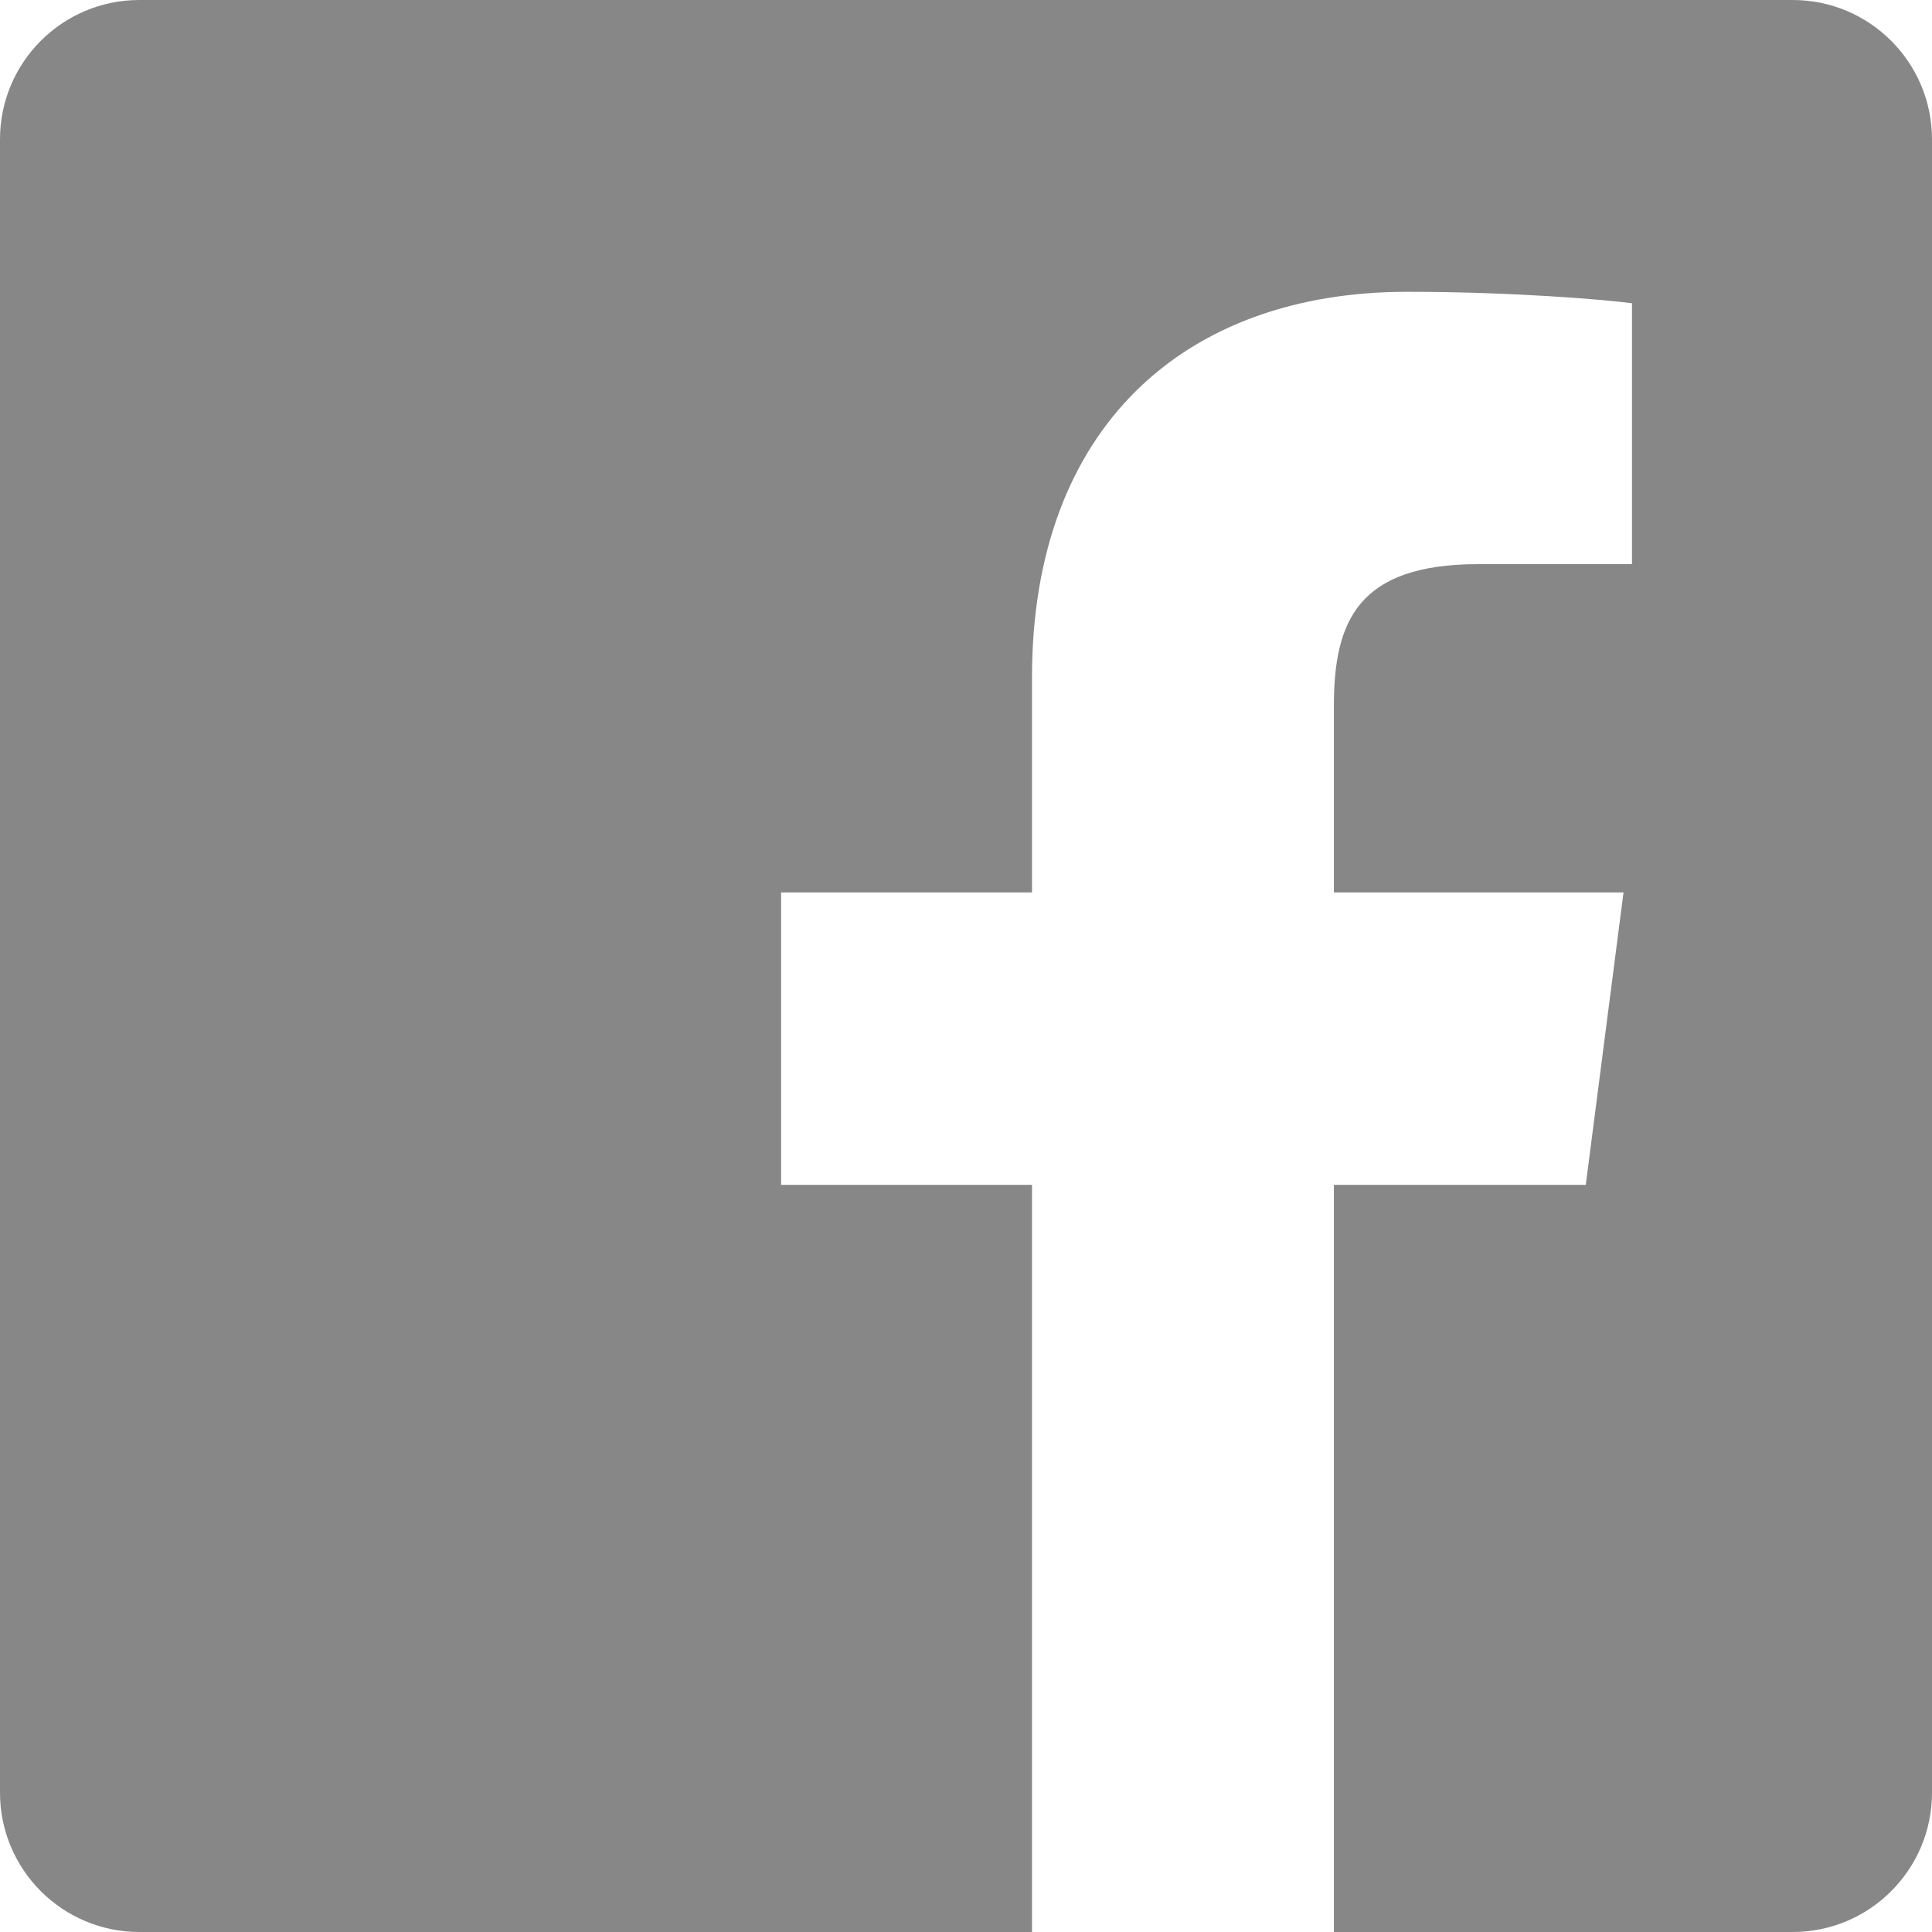
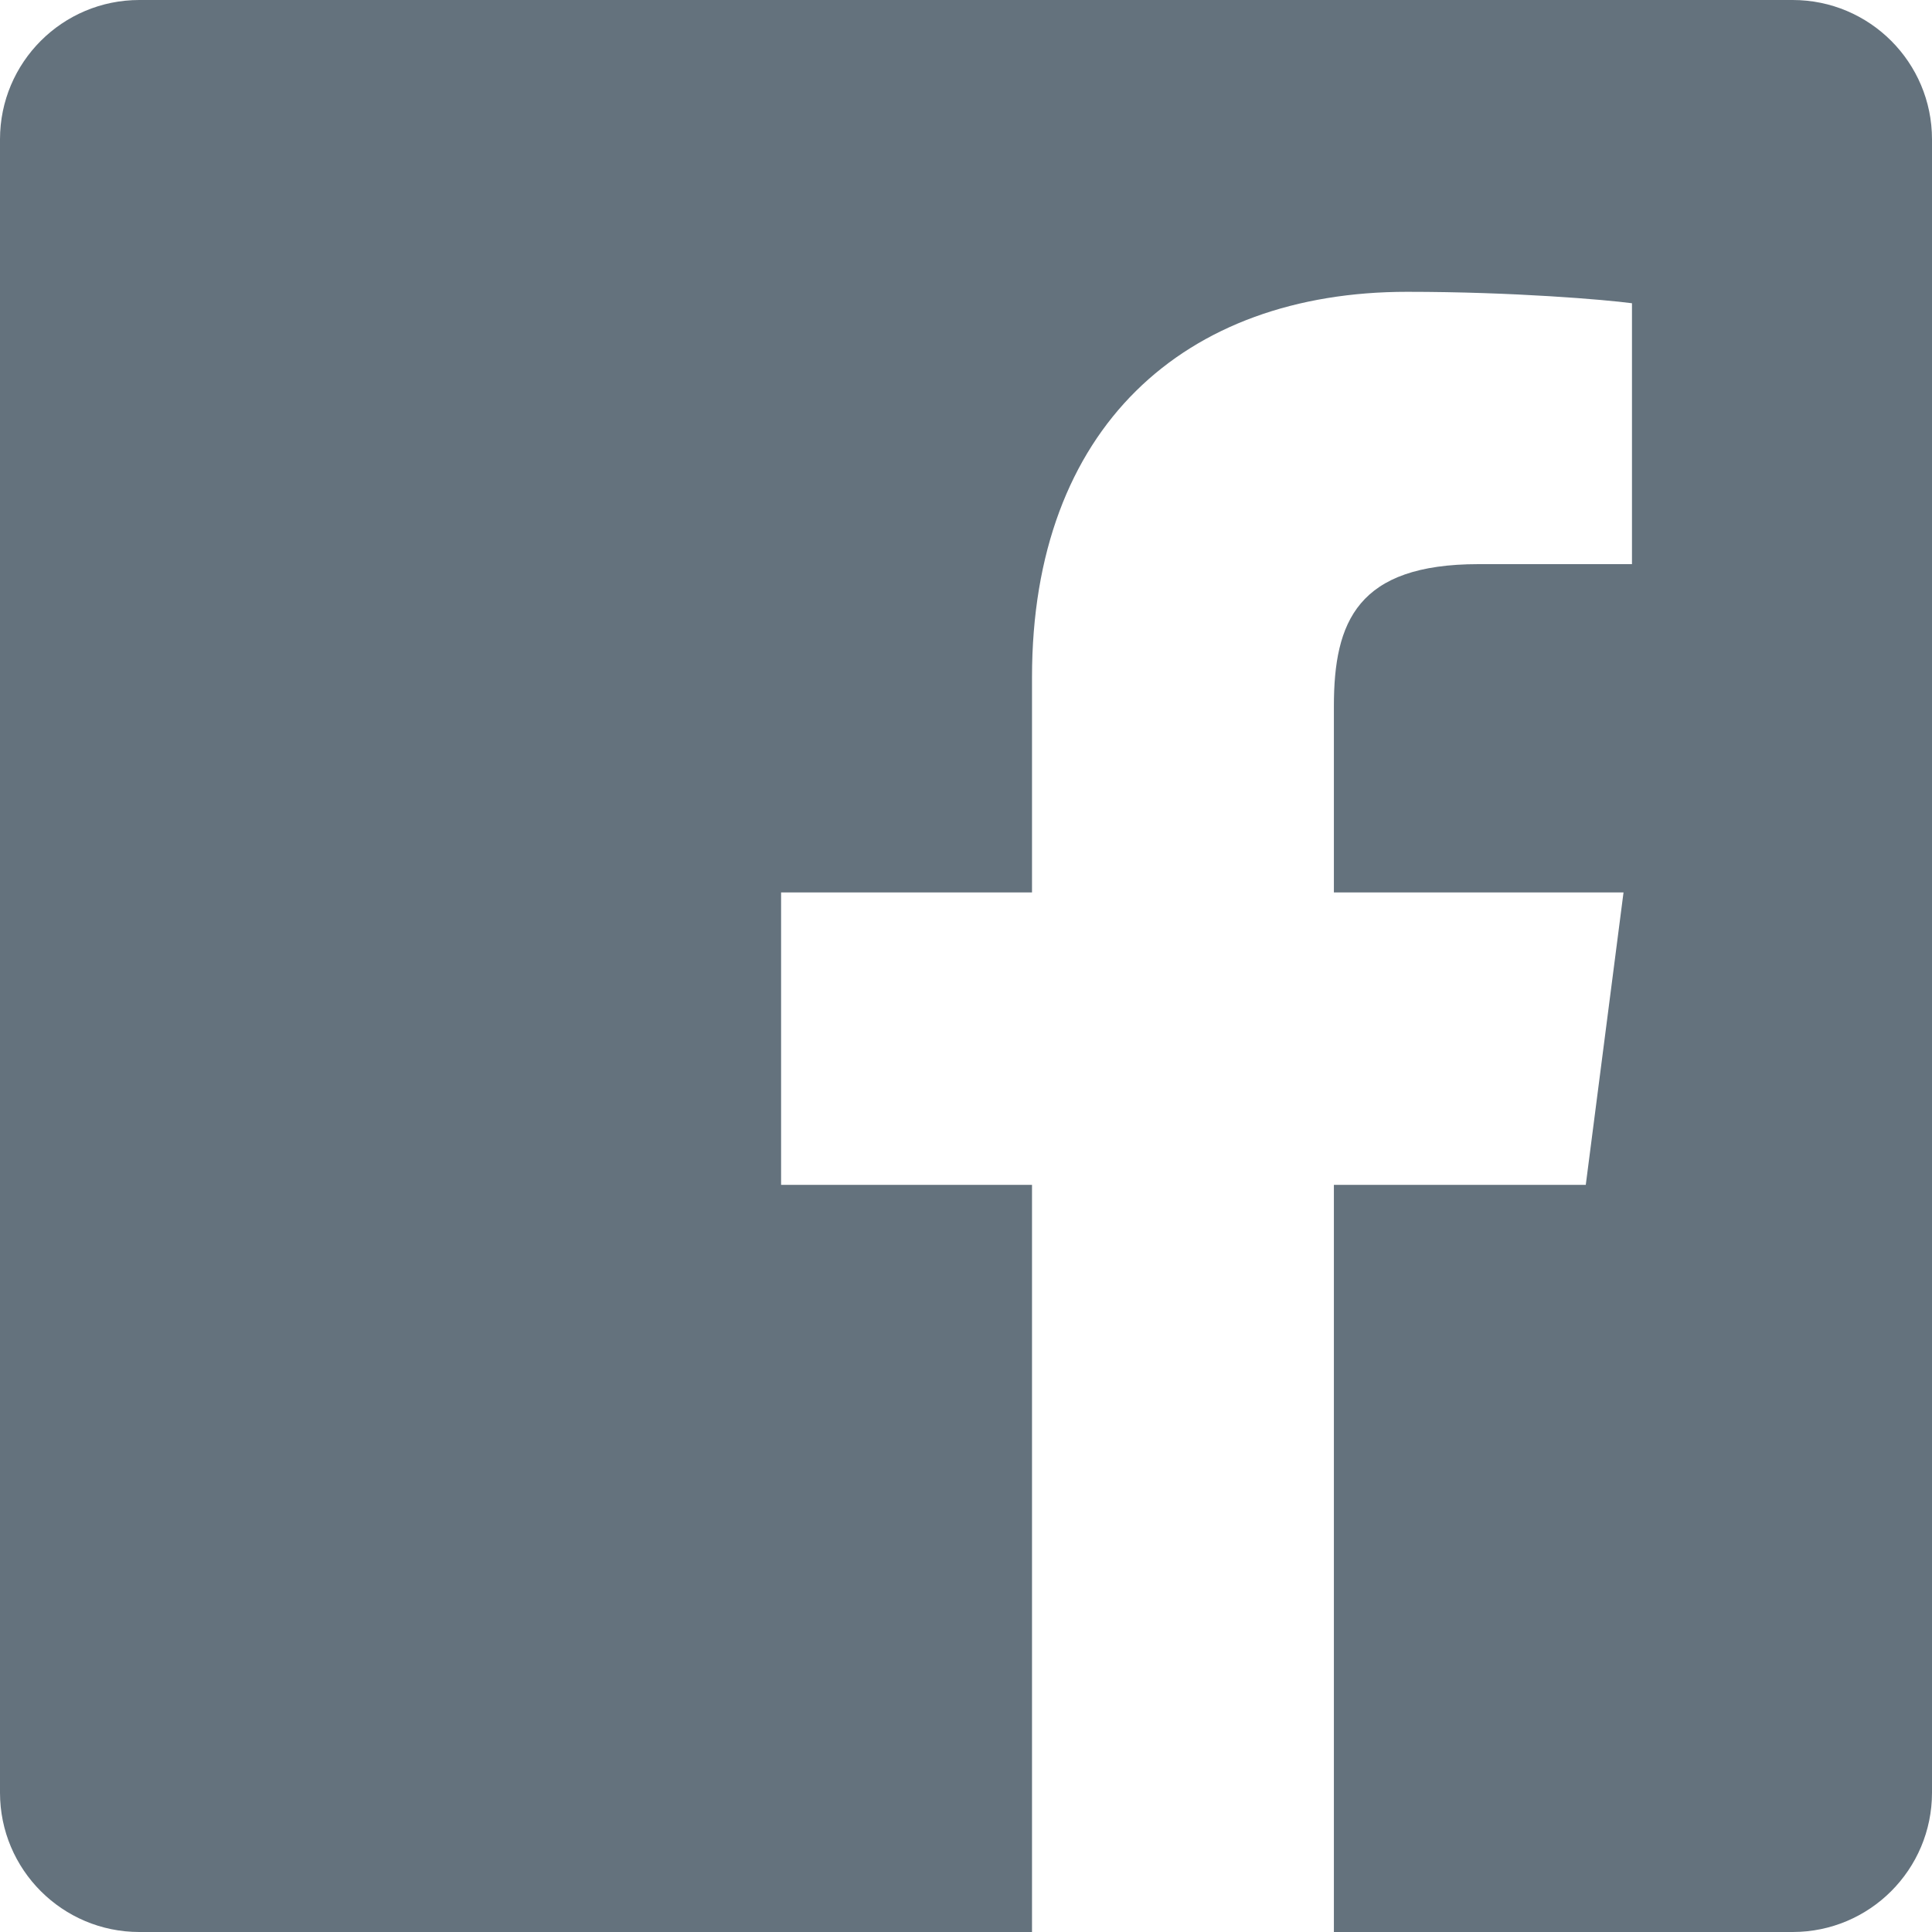
<svg xmlns="http://www.w3.org/2000/svg" width="24" height="24" viewBox="0 0 24 24" fill="none">
-   <path d="M22.269 0H1.731C0.775 0 0 0.775 0 1.731V22.269C0 23.225 0.775 24 1.731 24H12.82V14.719H9.703V11.086H12.82V8.412C12.82 5.312 14.713 3.625 17.479 3.625C18.803 3.625 19.942 3.723 20.273 3.767V7.008H18.366C16.862 7.008 16.57 7.723 16.57 8.772V11.086H20.168L19.699 14.719H16.57V24H22.269C23.225 24 24 23.225 24 22.269V1.731C24 0.775 23.225 0 22.269 0V0Z" fill="#878787" />
+   <path d="M22.269 0H1.731C0.775 0 0 0.775 0 1.731V22.269C0 23.225 0.775 24 1.731 24H12.82V14.719H9.703V11.086H12.82V8.412C12.82 5.312 14.713 3.625 17.479 3.625C18.803 3.625 19.942 3.723 20.273 3.767V7.008H18.366C16.862 7.008 16.57 7.723 16.57 8.772V11.086H20.168L19.699 14.719H16.57V24H22.269C23.225 24 24 23.225 24 22.269V1.731C24 0.775 23.225 0 22.269 0V0Z" fill="#64727D" />
</svg>
